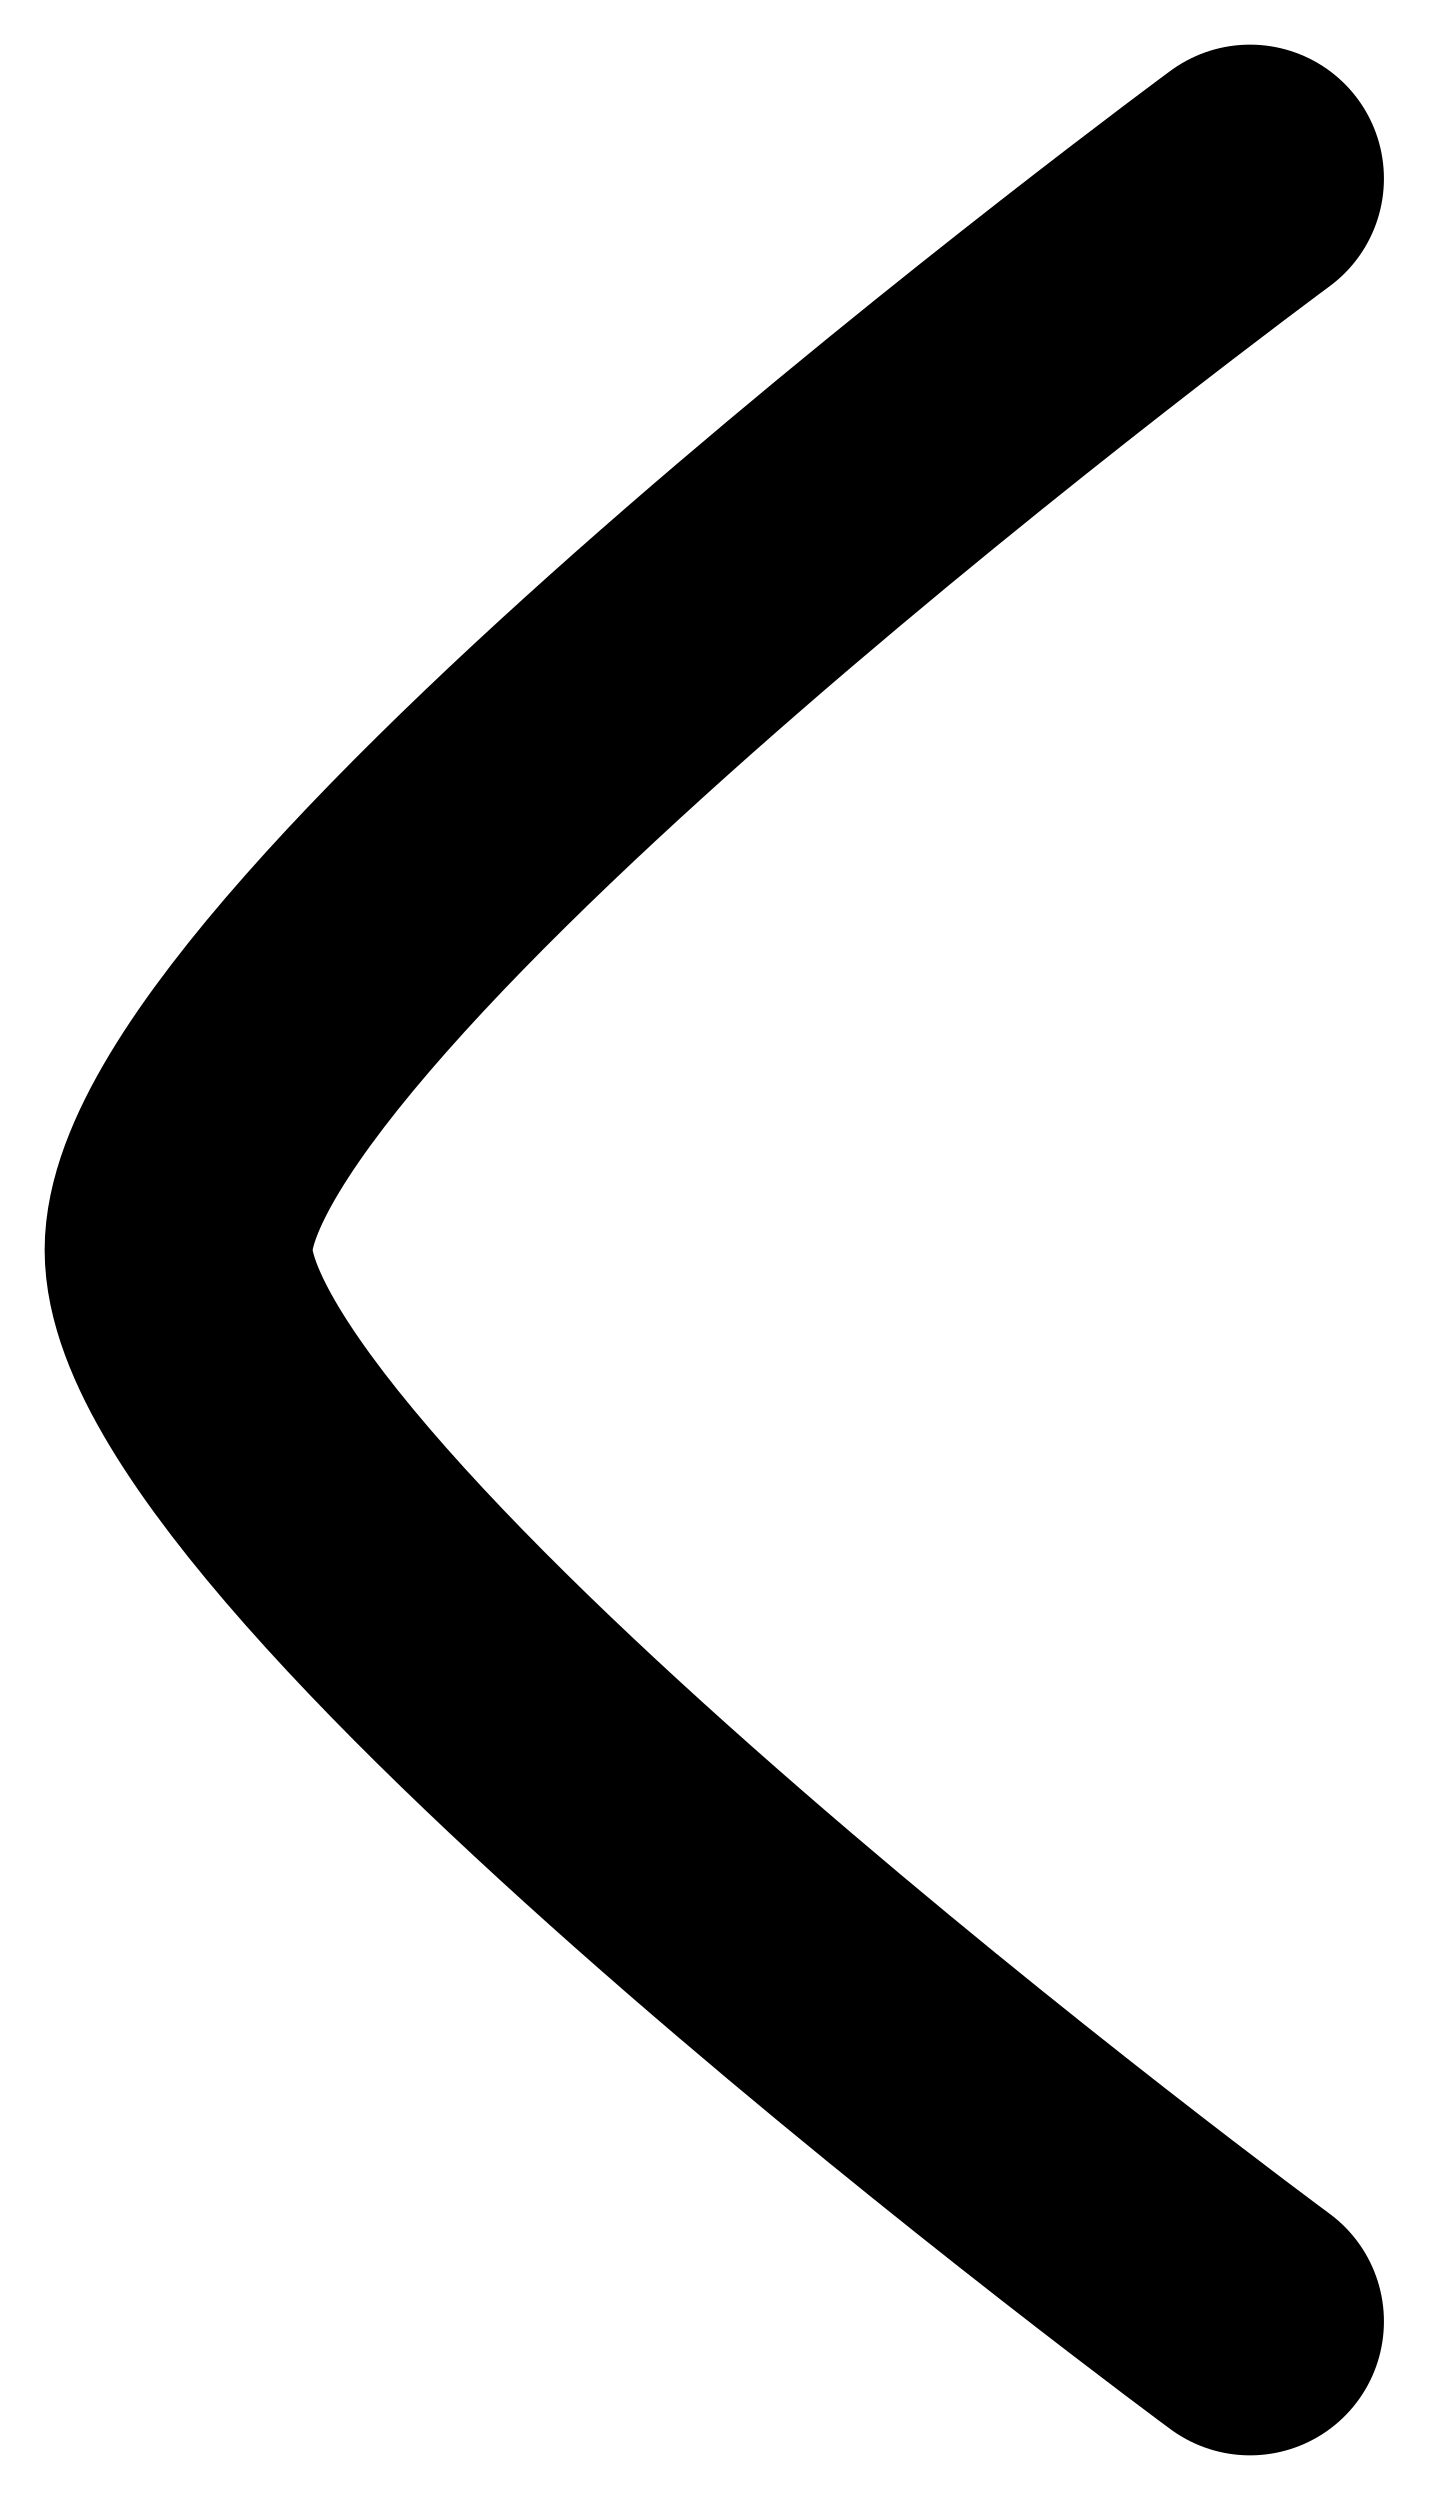
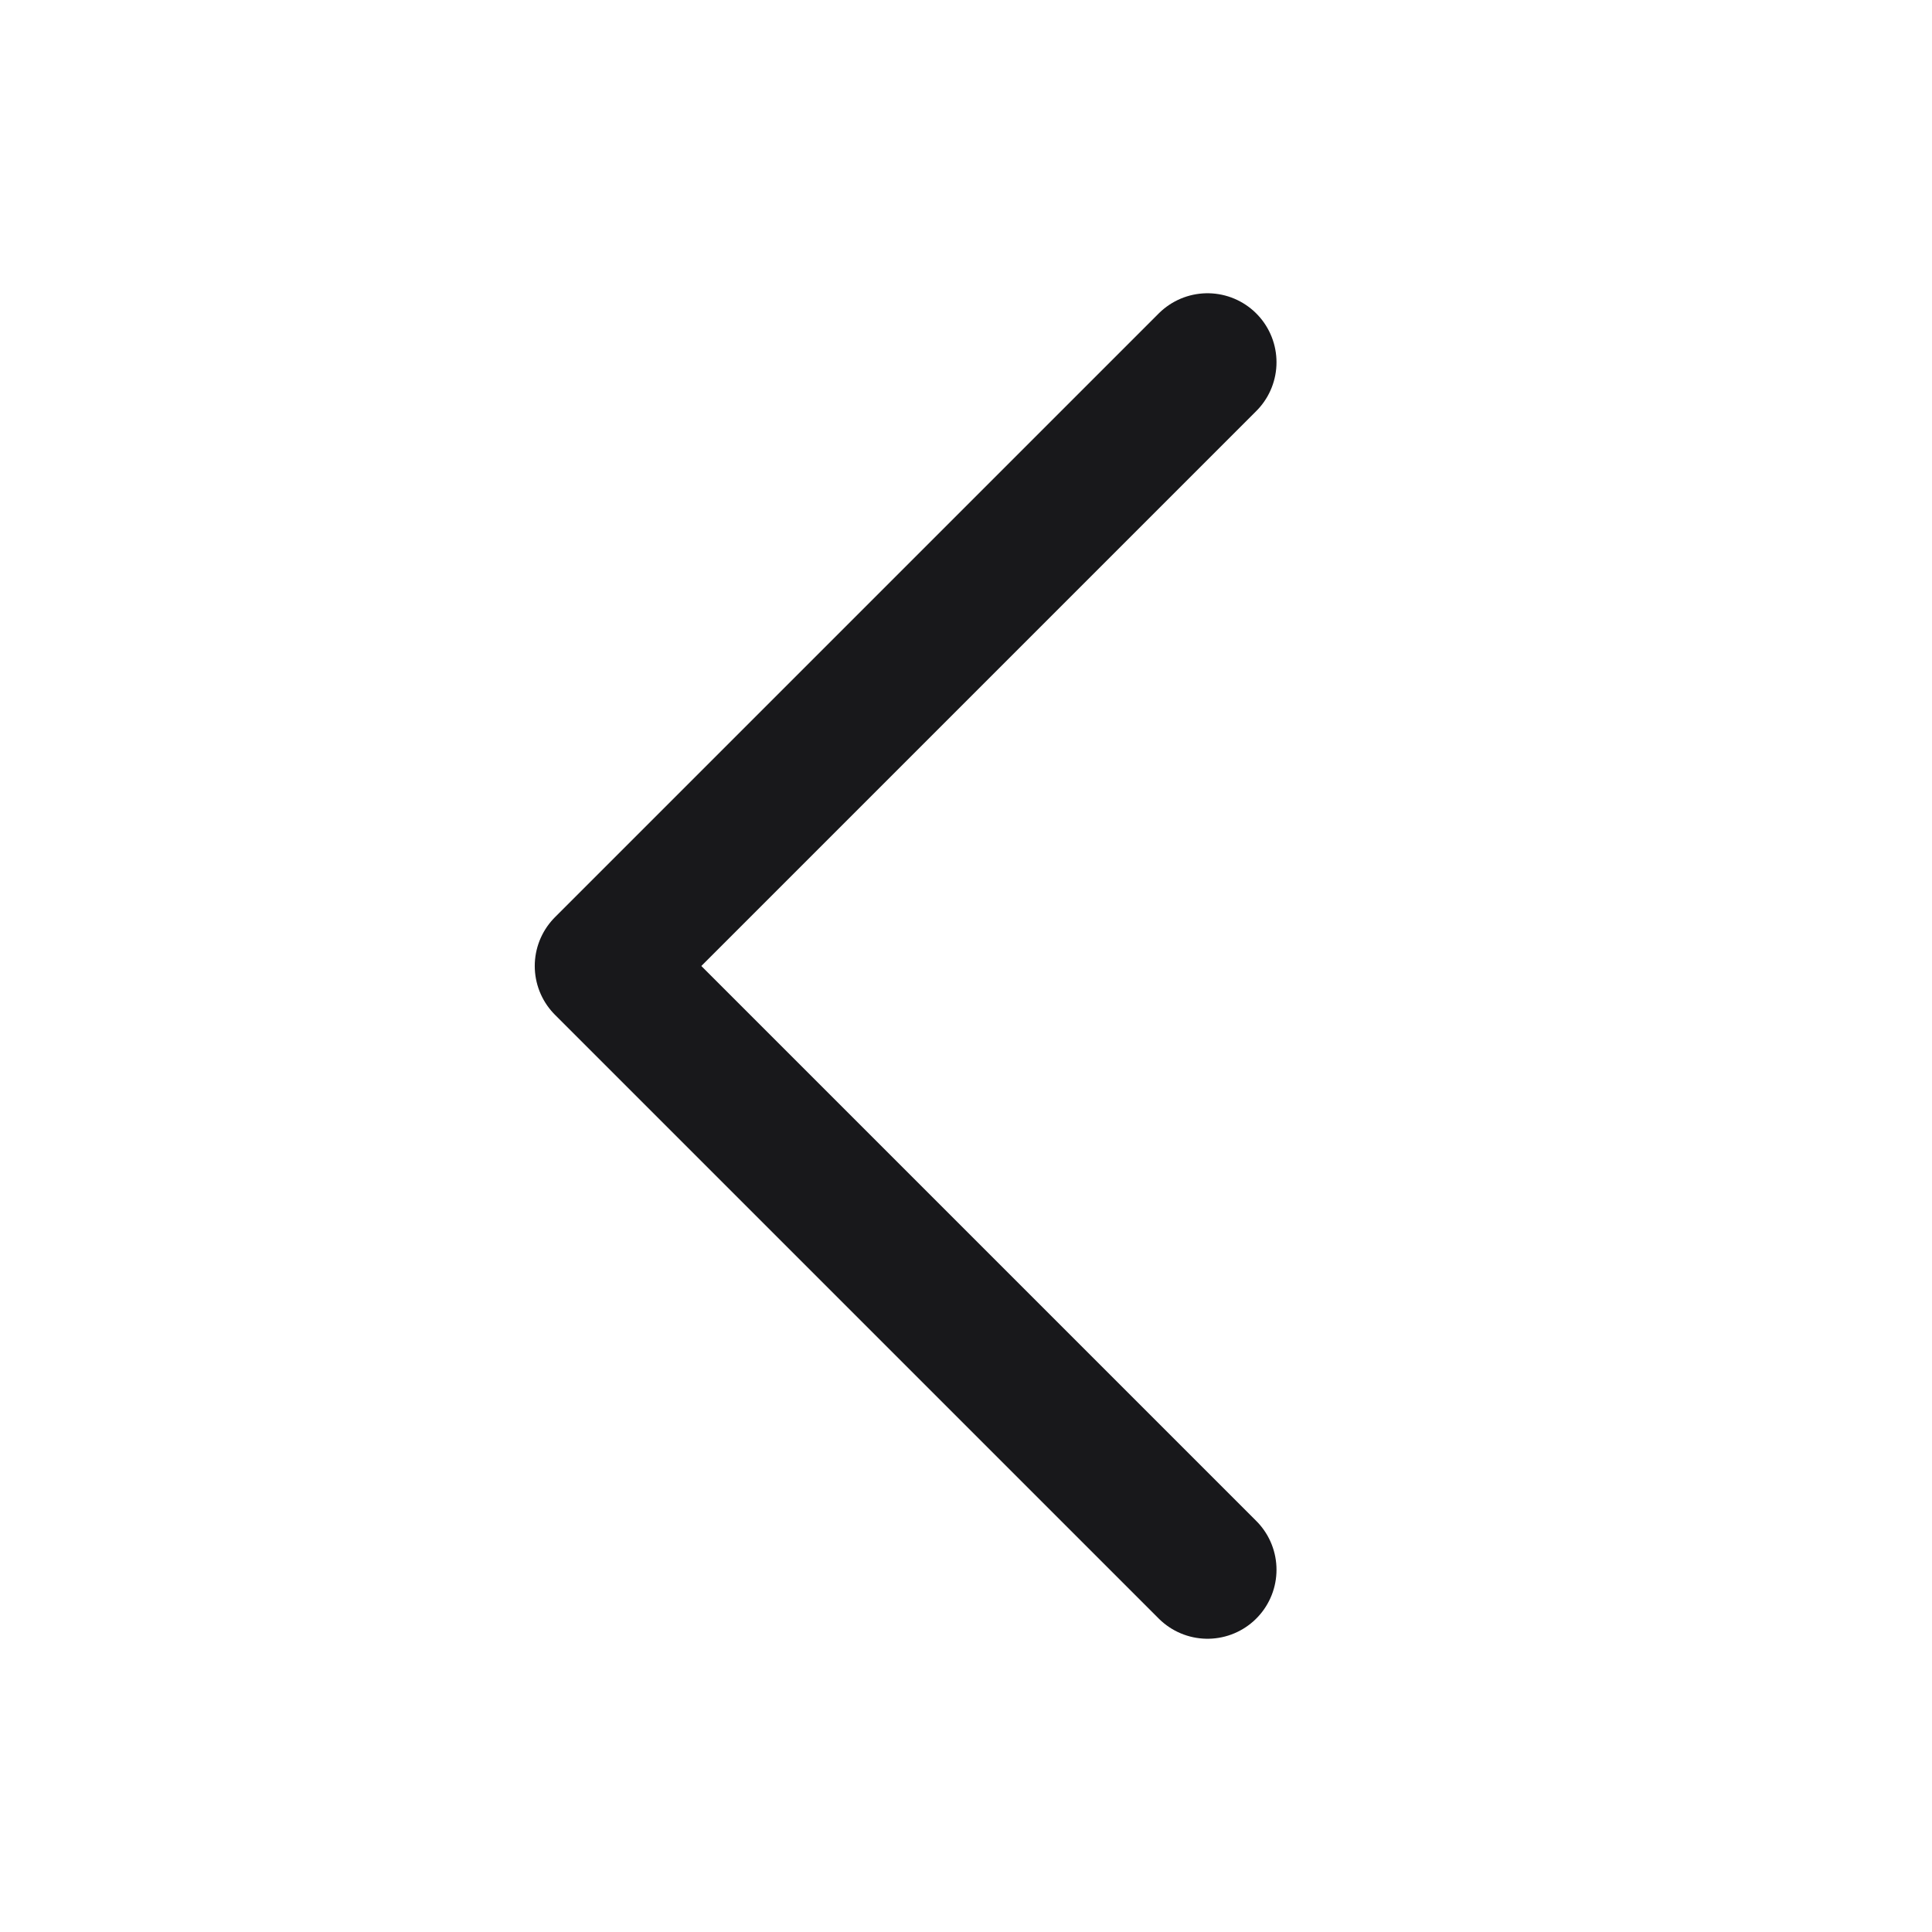
- <svg xmlns="http://www.w3.org/2000/svg" width="8" height="14" viewBox="0 0 8 14" fill="none">
-   <path d="M7 1C7 1 1 5.419 1 7C1 8.581 7 13 7 13" stroke="black" stroke-width="1.5" stroke-linecap="round" stroke-linejoin="round" />
+ <svg xmlns="http://www.w3.org/2000/svg" width="28" height="28" viewBox="0 0 28 28" fill="none">
+   <path d="M17.5 22.75L8.75 14L17.5 5.25" stroke="#18181B" stroke-width="2" stroke-linecap="round" stroke-linejoin="round" />
</svg>
